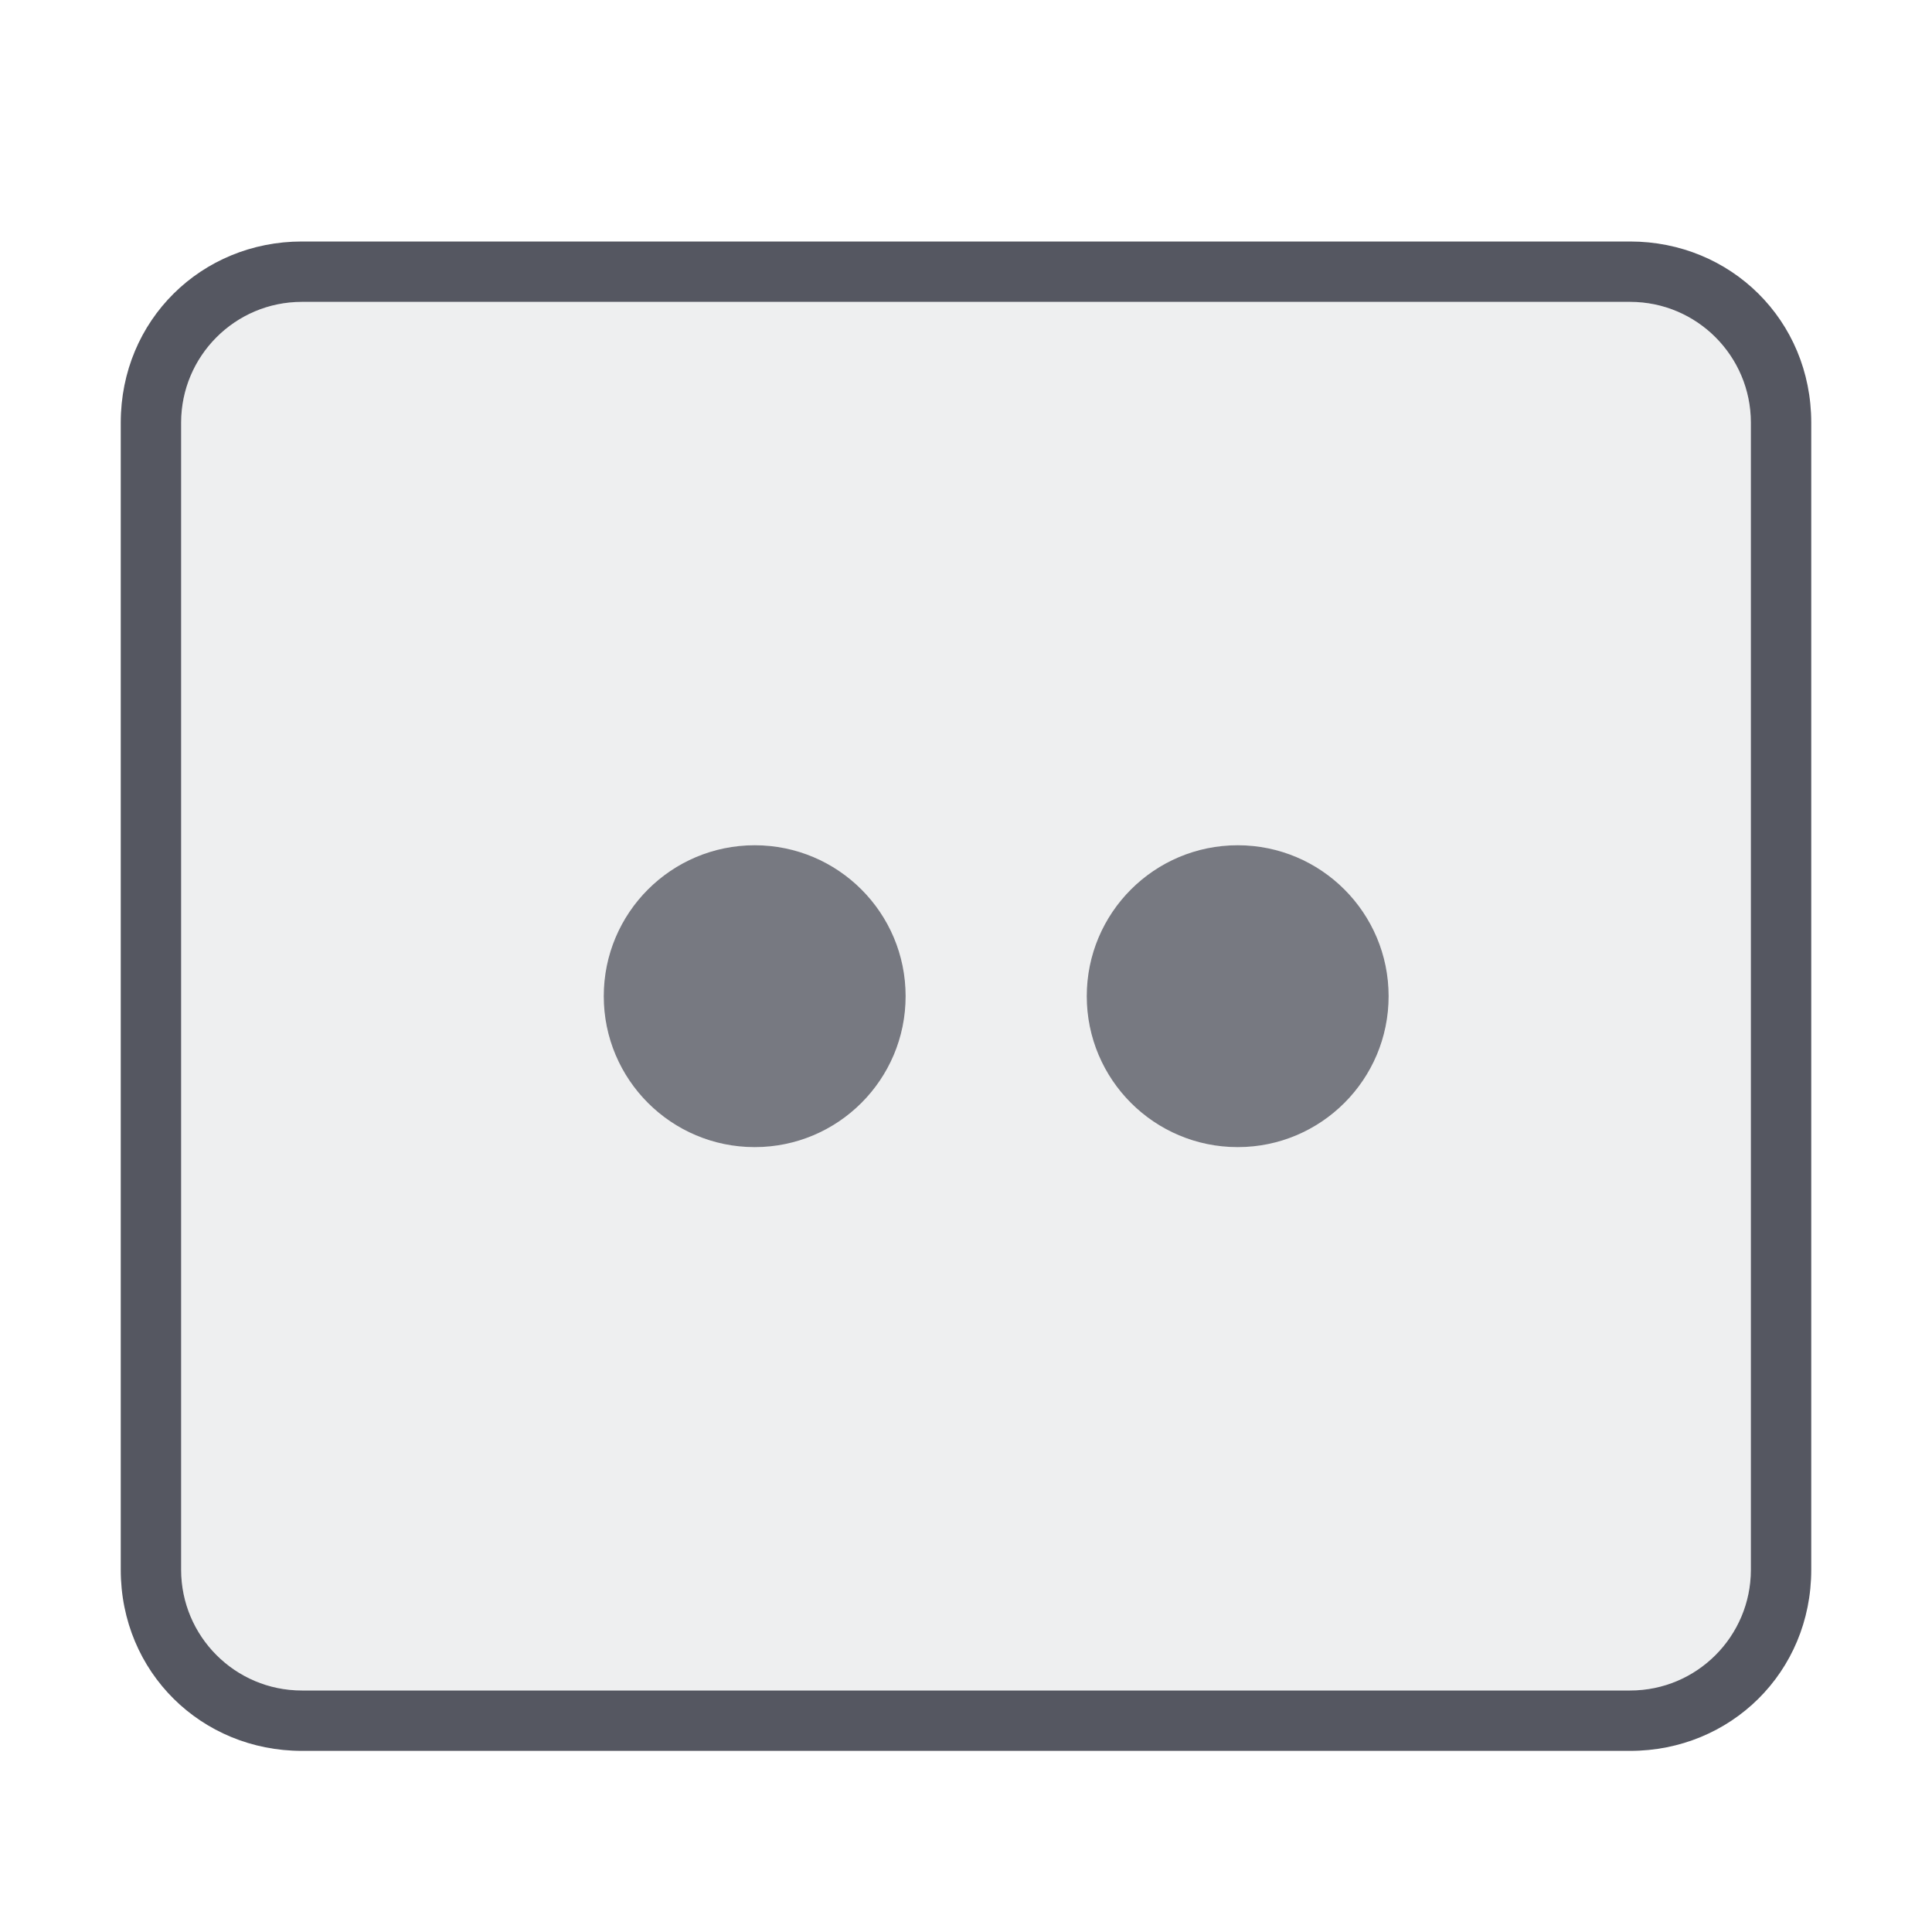
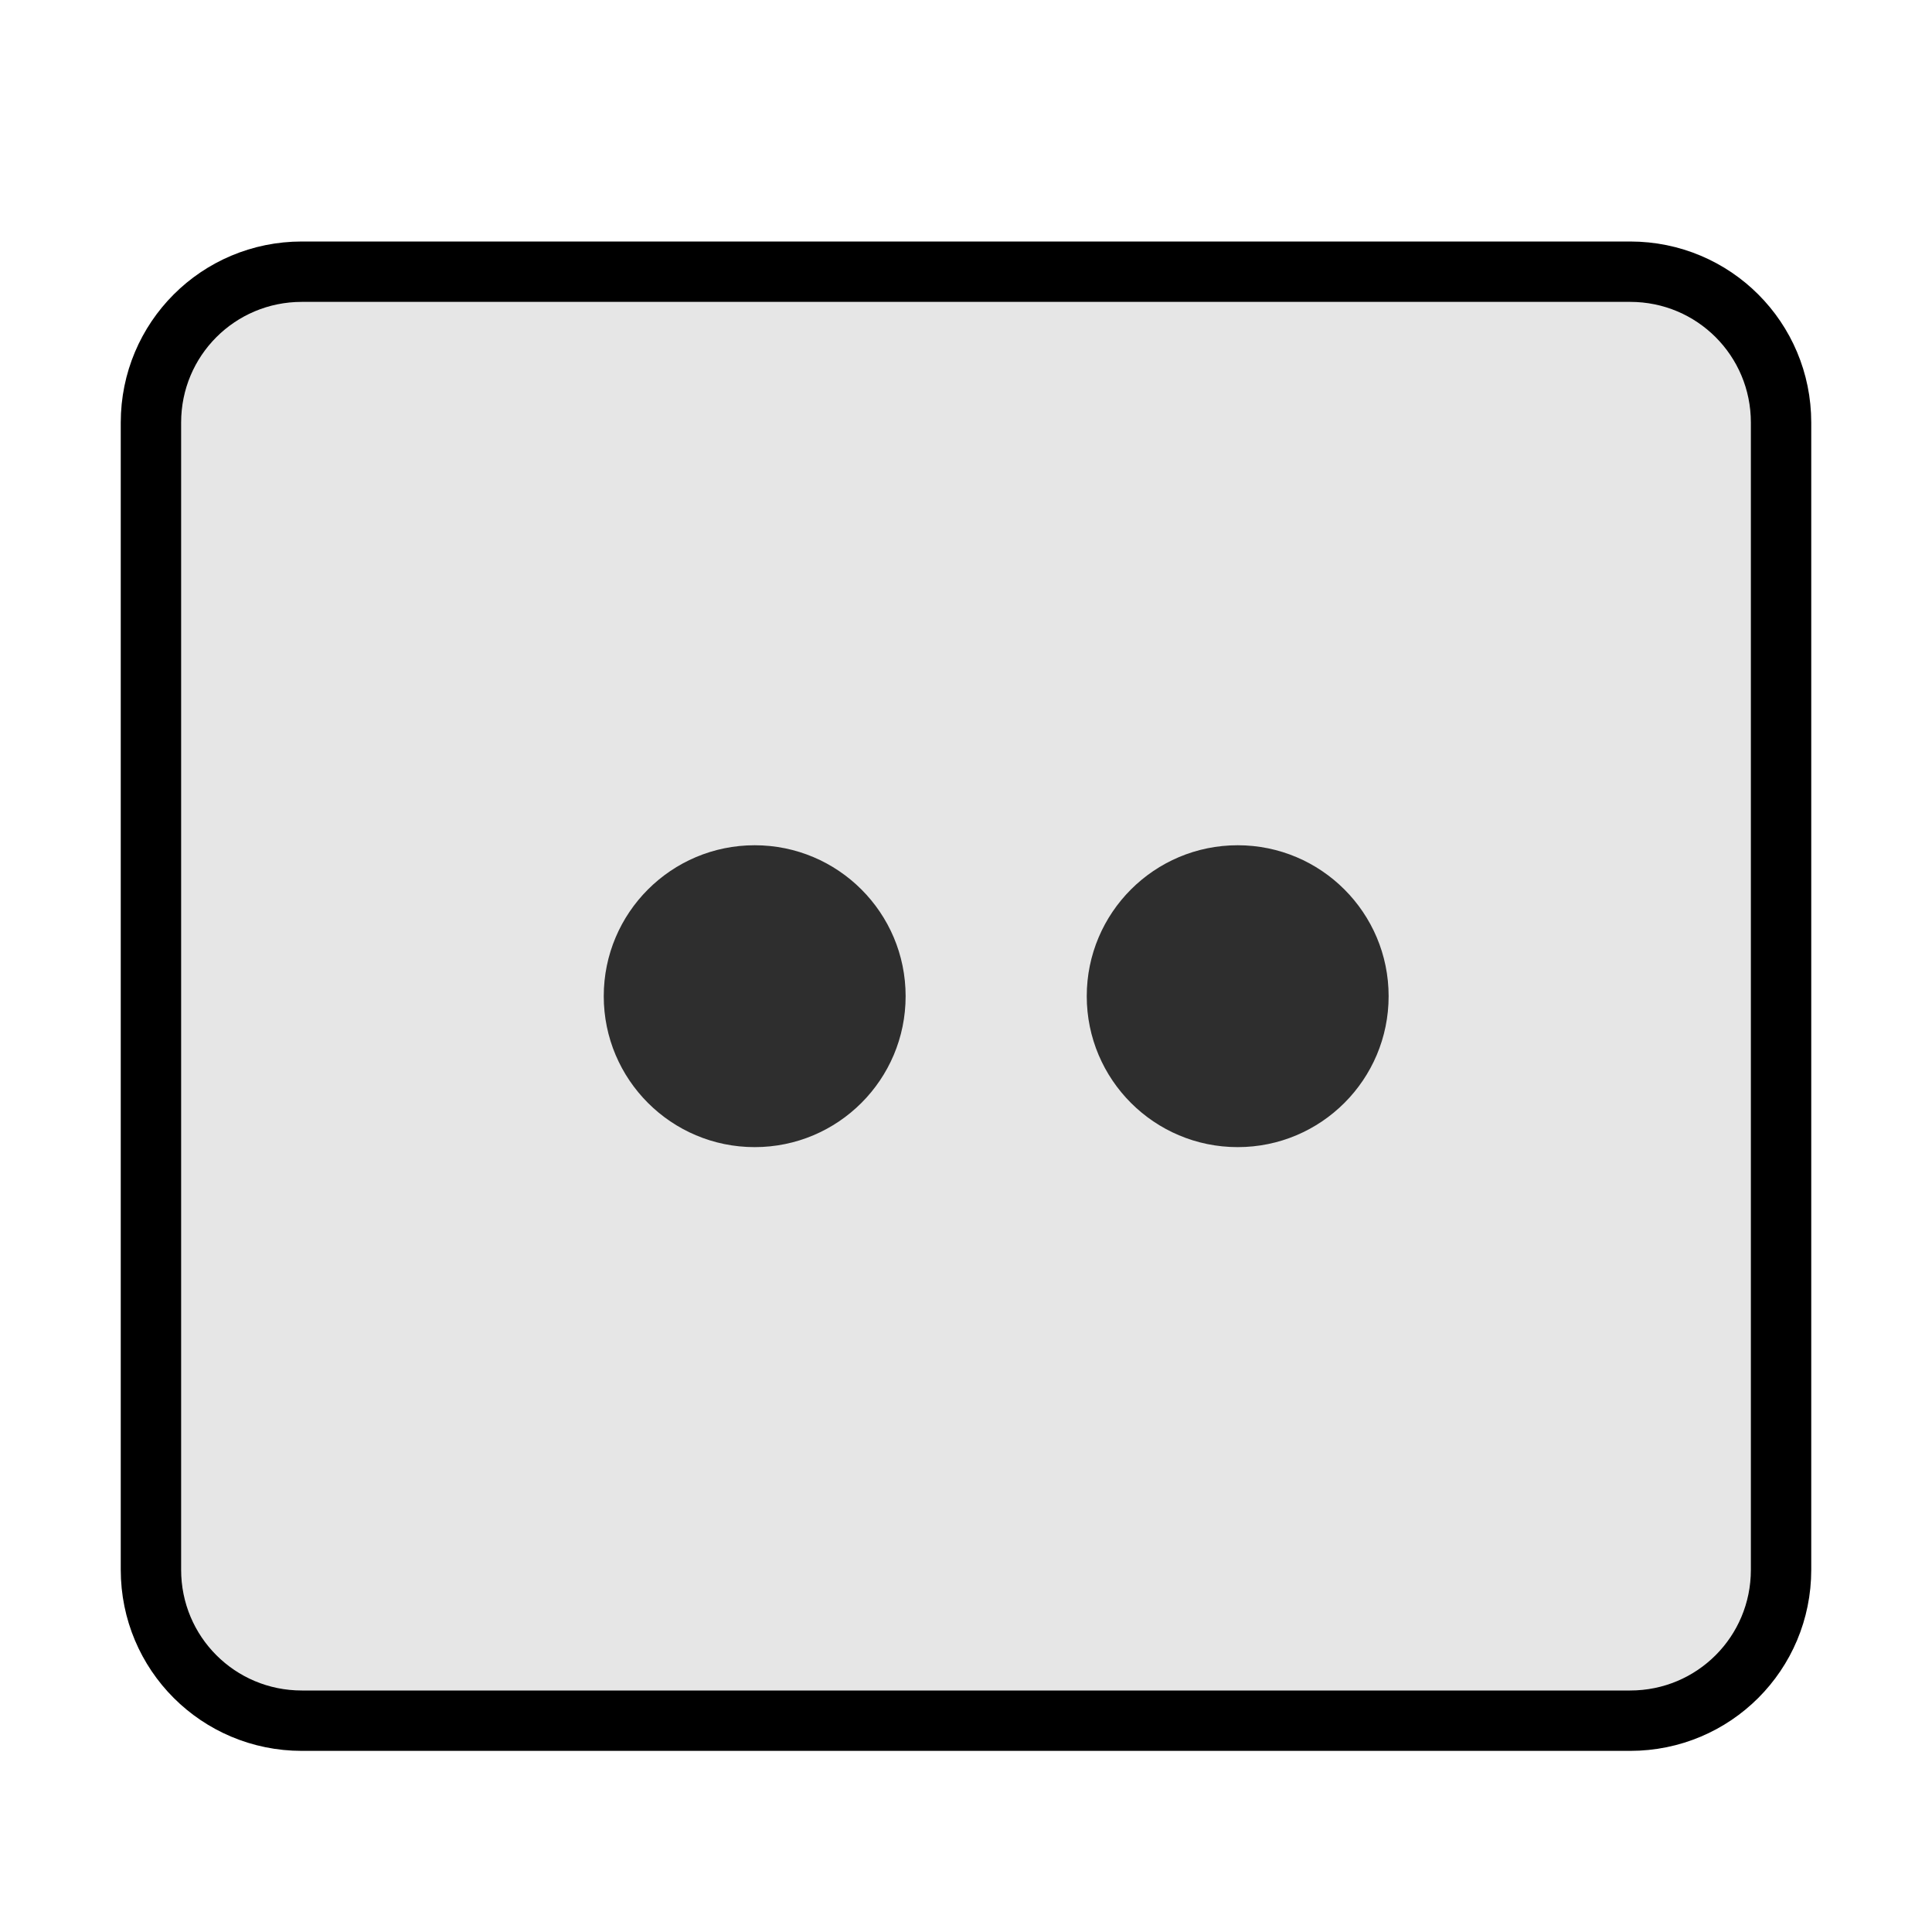
- <svg xmlns="http://www.w3.org/2000/svg" viewBox="0 0 32 32" id="svg4354" height="32" width="32" version="1.1">
-   <defs id="defs4356" />
-   <path id="rect913-9-7" style="font-variation-settings:normal;vector-effect:none;fill:#555761;fill-opacity:1;stroke:none;stroke-width:1;stroke-linecap:butt;stroke-linejoin:miter;stroke-miterlimit:4;stroke-dasharray:none;stroke-dashoffset:0;stroke-opacity:1;marker:none;paint-order:normal;stop-color:#000000" d="M 5,4 C 3.338,4 2,5.3 2,7 v 19 c 0,1.7 1.338,3 3,3 h 22 c 1.662,0 3,-1.3 3,-3 V 7 C 30,5.3 28.662,4 27,4 Z m 0,1 h 22 c 1.108,0 2,0.9 2,2 v 19 c 0,1.1 -0.892,2 -2,2 H 5 C 3.892,28 3,27.1 3,26 V 7 C 3,5.9 3.892,5 5,5 Z" />
-   <path id="rect913-6-2-5" style="font-variation-settings:normal;opacity:0.1;vector-effect:none;fill:#555761;fill-opacity:1;stroke:none;stroke-width:1;stroke-linecap:round;stroke-linejoin:round;stroke-miterlimit:4;stroke-dasharray:none;stroke-dashoffset:0;stroke-opacity:1;marker:none;paint-order:normal;stop-color:#000000" d="M 5,5 C 3.892,5 3,5.892 3,7 v 19 c 0,1.108 0.892,2 2,2 h 22 c 1.108,0 2,-0.892 2,-2 V 7 C 29,5.892 28.108,5 27,5 Z m 7.5,9 A 2.5,2.5 0 0 1 15,16.5 2.5,2.5 0 0 1 12.5,19 2.5,2.5 0 0 1 10,16.5 2.5,2.5 0 0 1 12.5,14 Z m 8,0 A 2.5,2.5 0 0 1 23,16.5 2.5,2.5 0 0 1 20.5,19 2.5,2.5 0 0 1 18,16.5 2.5,2.5 0 0 1 20.5,14 Z" />
-   <path id="path925" style="font-variation-settings:normal;opacity:0.8;vector-effect:none;fill:#555761;fill-opacity:1;stroke:none;stroke-width:1;stroke-linecap:round;stroke-linejoin:round;stroke-miterlimit:4;stroke-dasharray:none;stroke-dashoffset:0;stroke-opacity:1;marker:none;paint-order:normal;stop-color:#000000;stop-opacity:1" d="M 12.5,14 A 2.5,2.5 0 0 0 10,16.5 2.5,2.5 0 0 0 12.5,19 2.5,2.5 0 0 0 15,16.5 2.5,2.5 0 0 0 12.5,14 Z m 8,0 A 2.5,2.5 0 0 0 18,16.5 2.5,2.5 0 0 0 20.5,19 2.5,2.5 0 0 0 23,16.5 2.5,2.5 0 0 0 20.5,14 Z" />
+ <svg xmlns="http://www.w3.org/2000/svg" xmlns:ns1="https://www.gtk.org/grappa" ns1:version="1" ns1:state="0" id="svg4354" width="32" height="32" viewBox="0 0 32 32">
+   <path id="rect1" class="foreground-stroke" fill="url(#gpa:foreground) rgb(0,0,0)" fill-opacity="0.1" fill-rule="nonzero" stroke="url(#gpa:foreground) rgb(0,0,0)" stroke-opacity="1" stroke-width="1" stroke-linecap="butt" stroke-linejoin="miter" stroke-miterlimit="4" d="M 5 4.5 L 27 4.5 C 28.385 4.5, 29.5 5.615, 29.5 7 L 29.5 26 C 29.5 27.385, 28.385 28.5, 27 28.5 L 5 28.5 C 3.615 28.5, 2.5 27.385, 2.5 26 L 2.5 7 C 2.5 5.615, 3.615 4.5, 5 4.5 Z" ns1:stroke-minwidth="25%" ns1:stroke-maxwidth="150%">
+   </path>
+   <path id="path925" class="foreground foreground-fill" opacity="0.8" fill="url(#gpa:foreground) #000000" fill-rule="nonzero" d="M 12.5 14 A 2.5 2.5 0 0 0 10 16.5 A 2.5 2.5 0 0 0 12.5 19 A 2.5 2.5 0 0 0 15 16.5 A 2.5 2.5 0 0 0 12.5 14 Z M 20.5 14 A 2.5 2.5 0 0 0 18 16.5 A 2.5 2.5 0 0 0 20.5 19 A 2.5 2.5 0 0 0 23 16.5 A 2.5 2.5 0 0 0 20.5 14 Z">
+   </path>
</svg>
